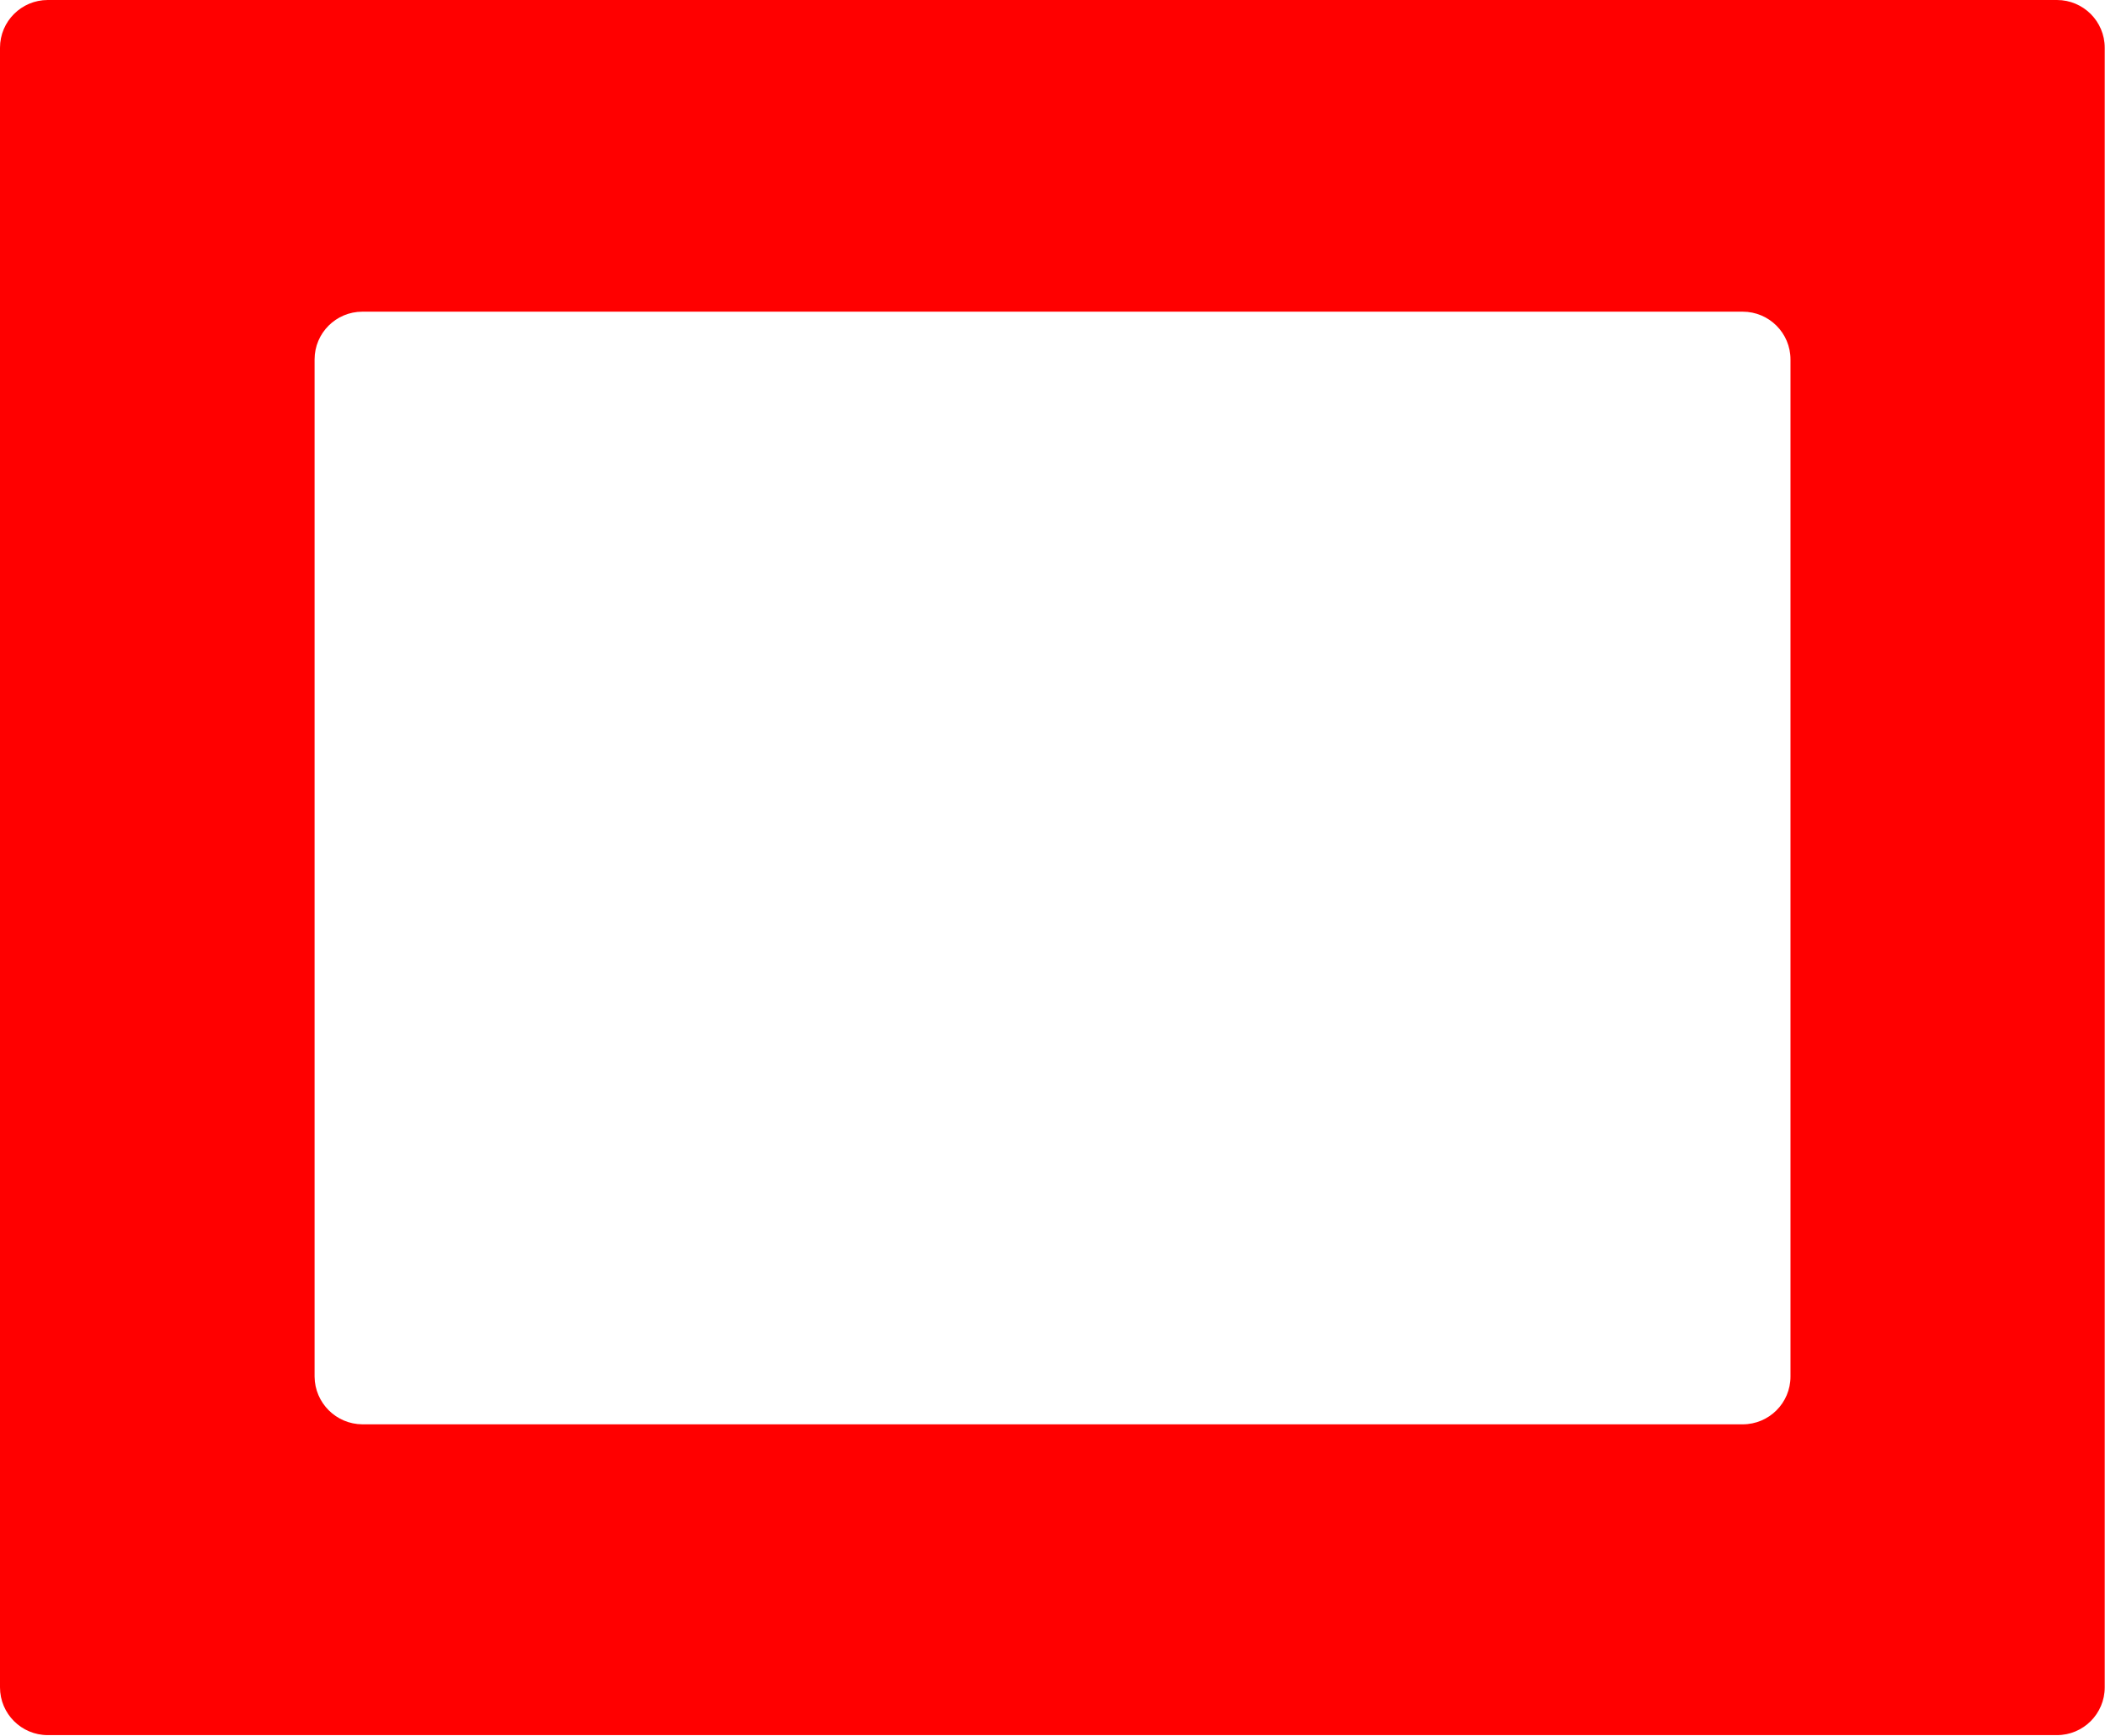
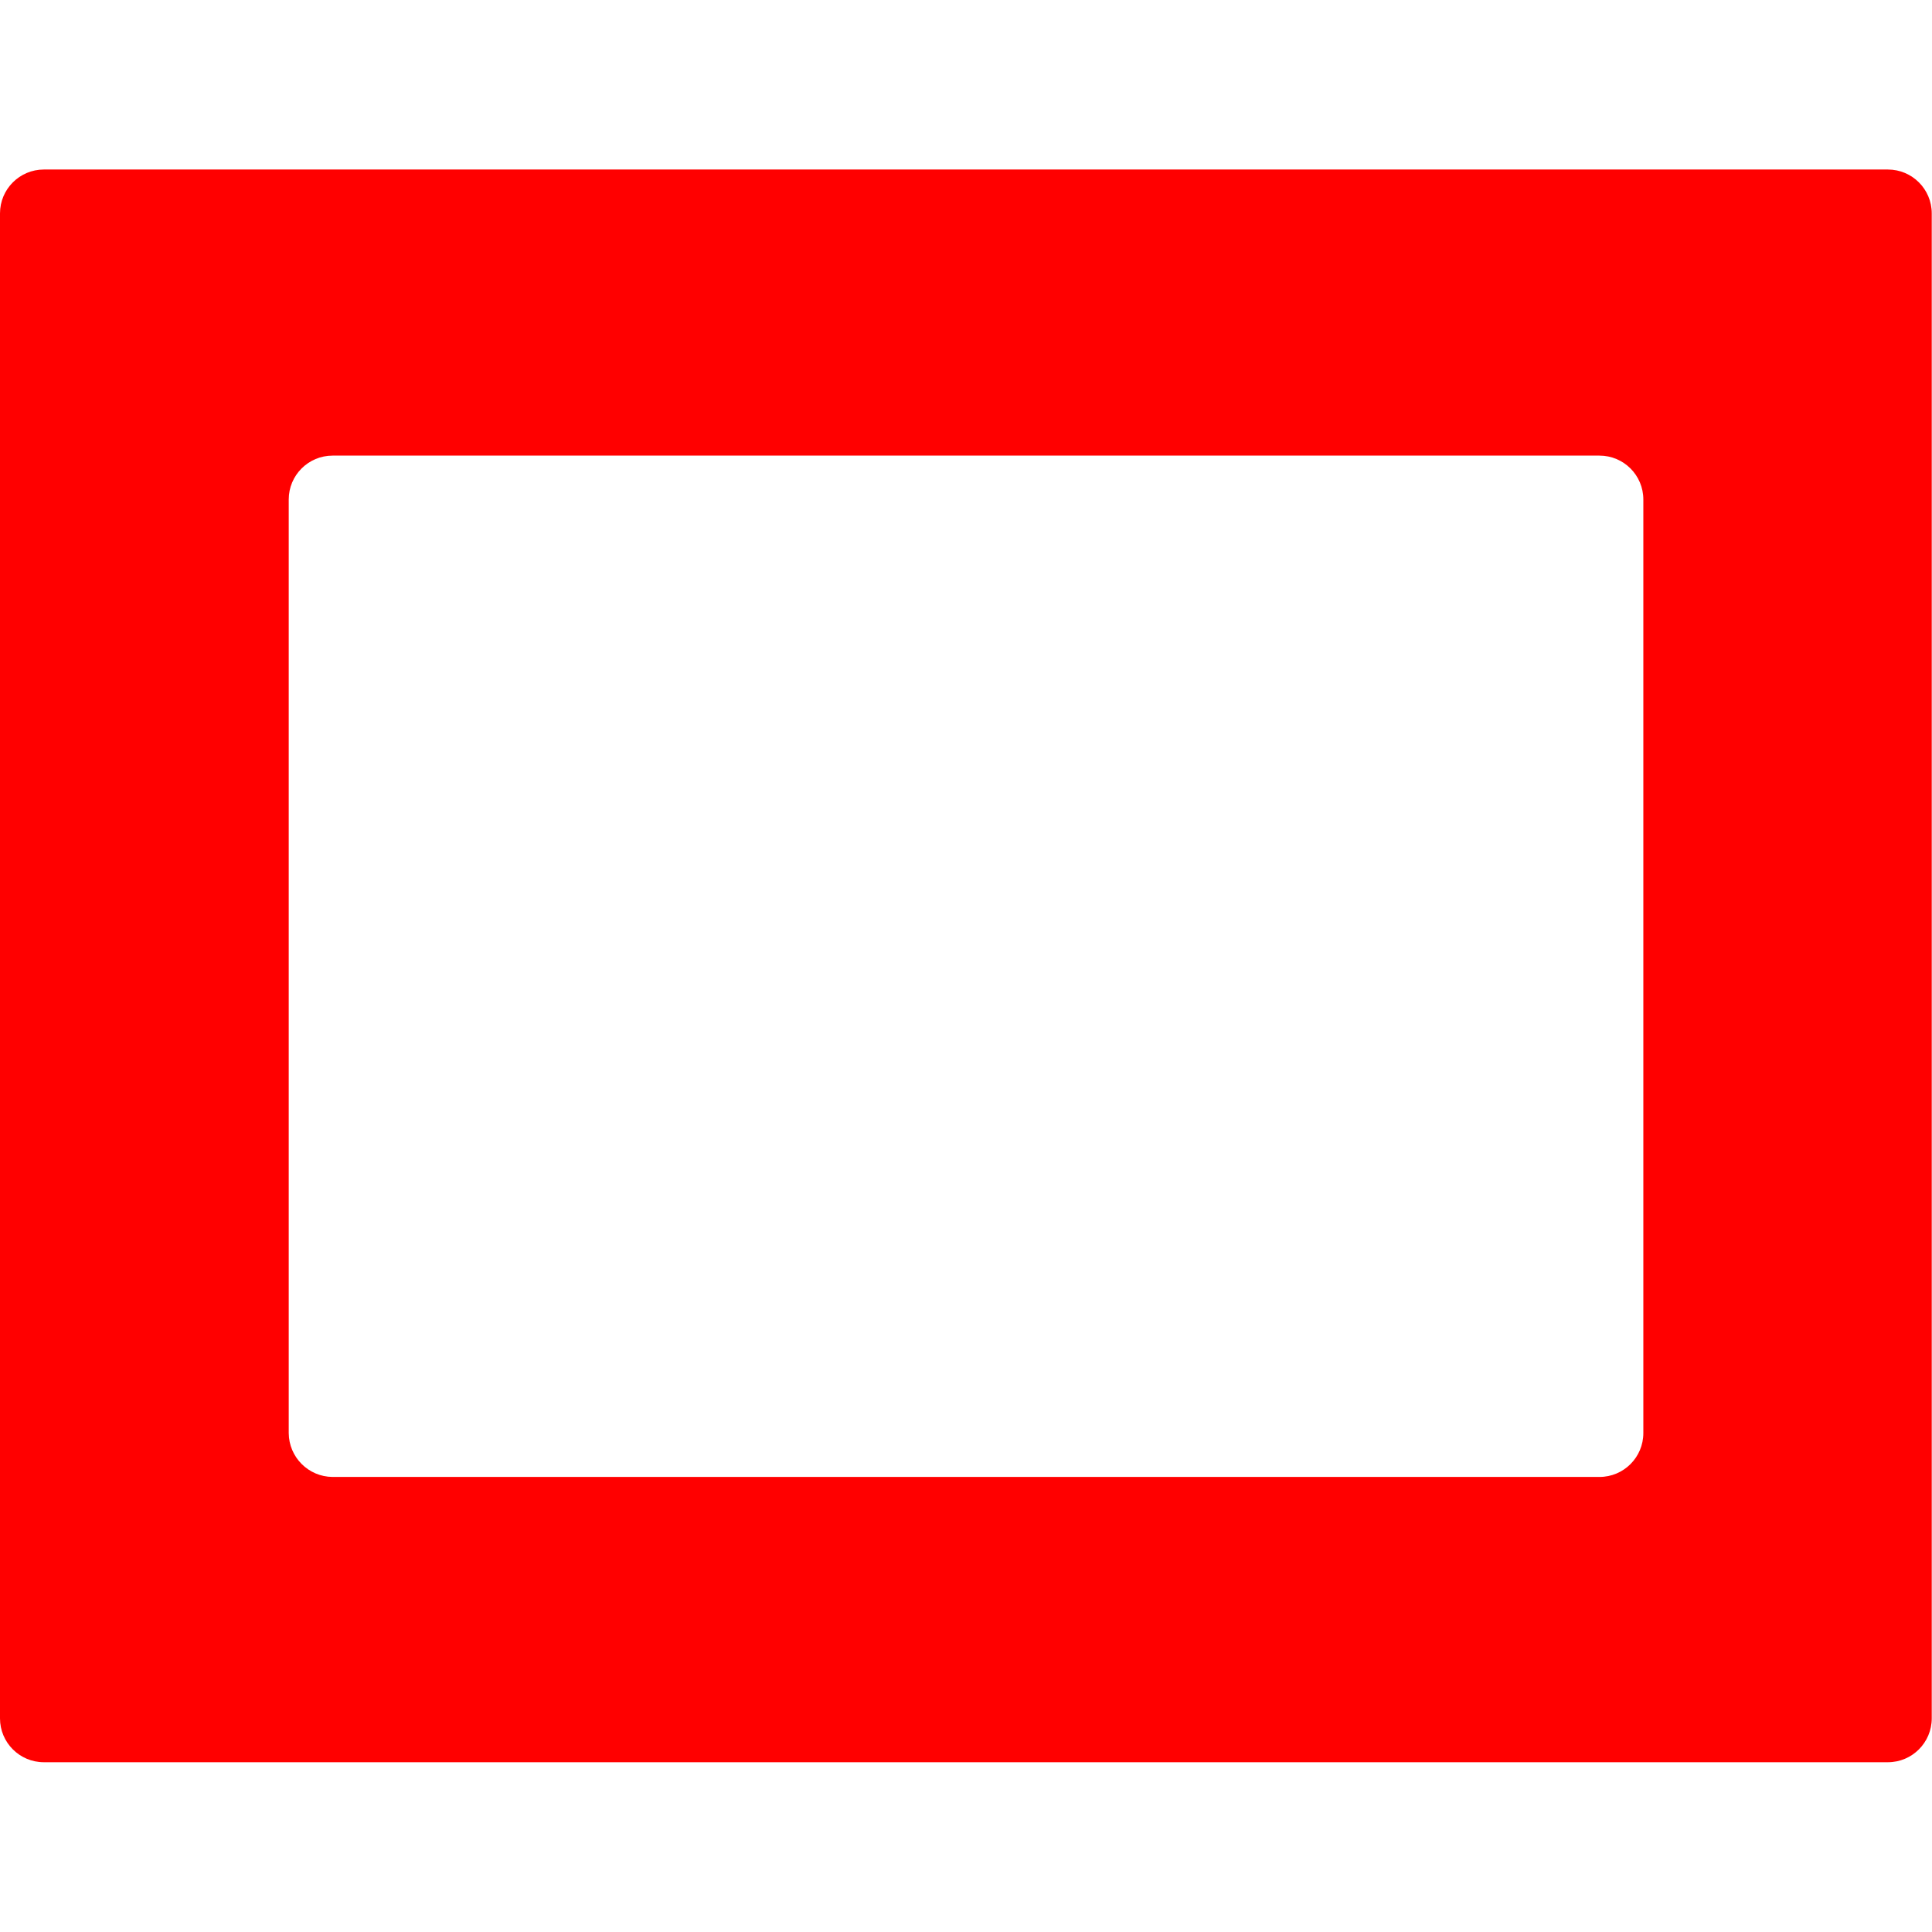
- <svg xmlns="http://www.w3.org/2000/svg" viewBox="0 0 308.34 254.23">
+ <svg xmlns="http://www.w3.org/2000/svg" viewBox="0 0 308.34 254.23" width="0.7em" height="0.7em">
  <defs>
    <style>.cls-1{fill:red;}</style>
  </defs>
  <g id="Layer_2" data-name="Layer 2">
    <g id="Layer_1-2" data-name="Layer 1">
      <path class="cls-1" d="M0,7V247.19a7,7,0,0,0,7,7H301.3a7,7,0,0,0,7-7V7a7,7,0,0,0-7-7H7A7,7,0,0,0,0,7ZM255.27,208.66H53.08a7.05,7.05,0,0,1-7-7v-149a7,7,0,0,1,7-7H255.27a7,7,0,0,1,7,7v149A7,7,0,0,1,255.27,208.66Z" />
    </g>
  </g>
</svg>
